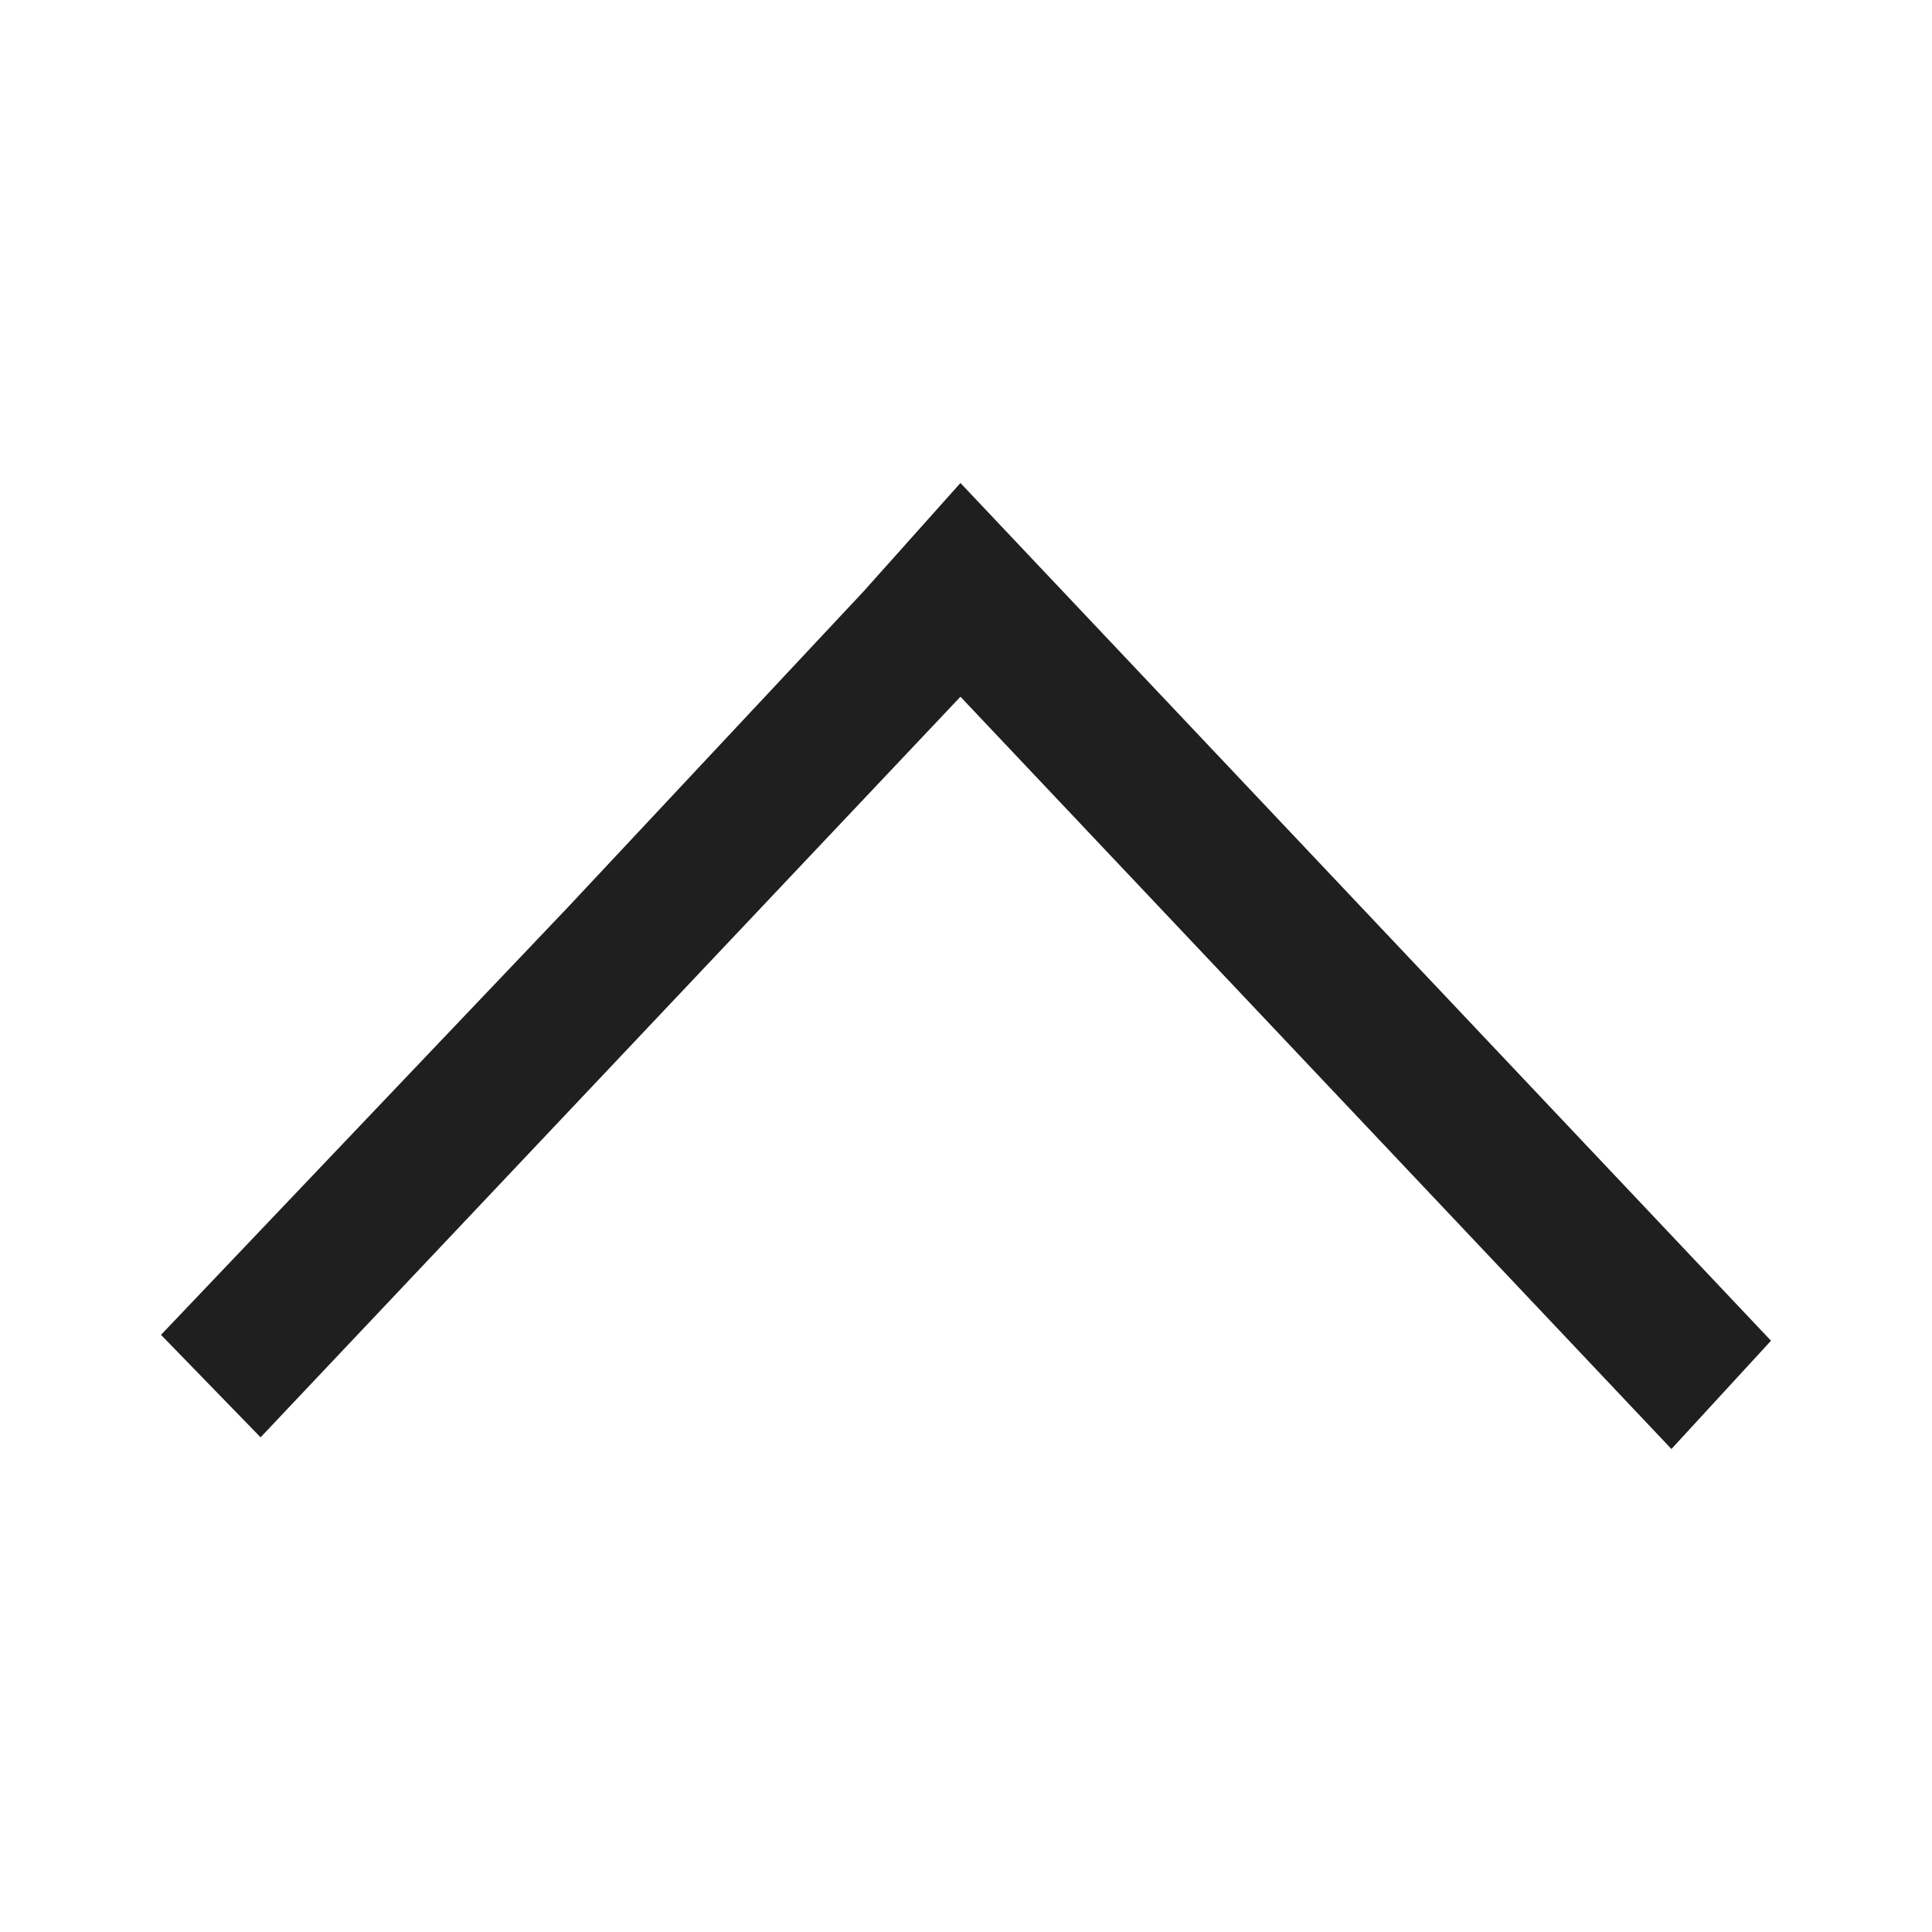
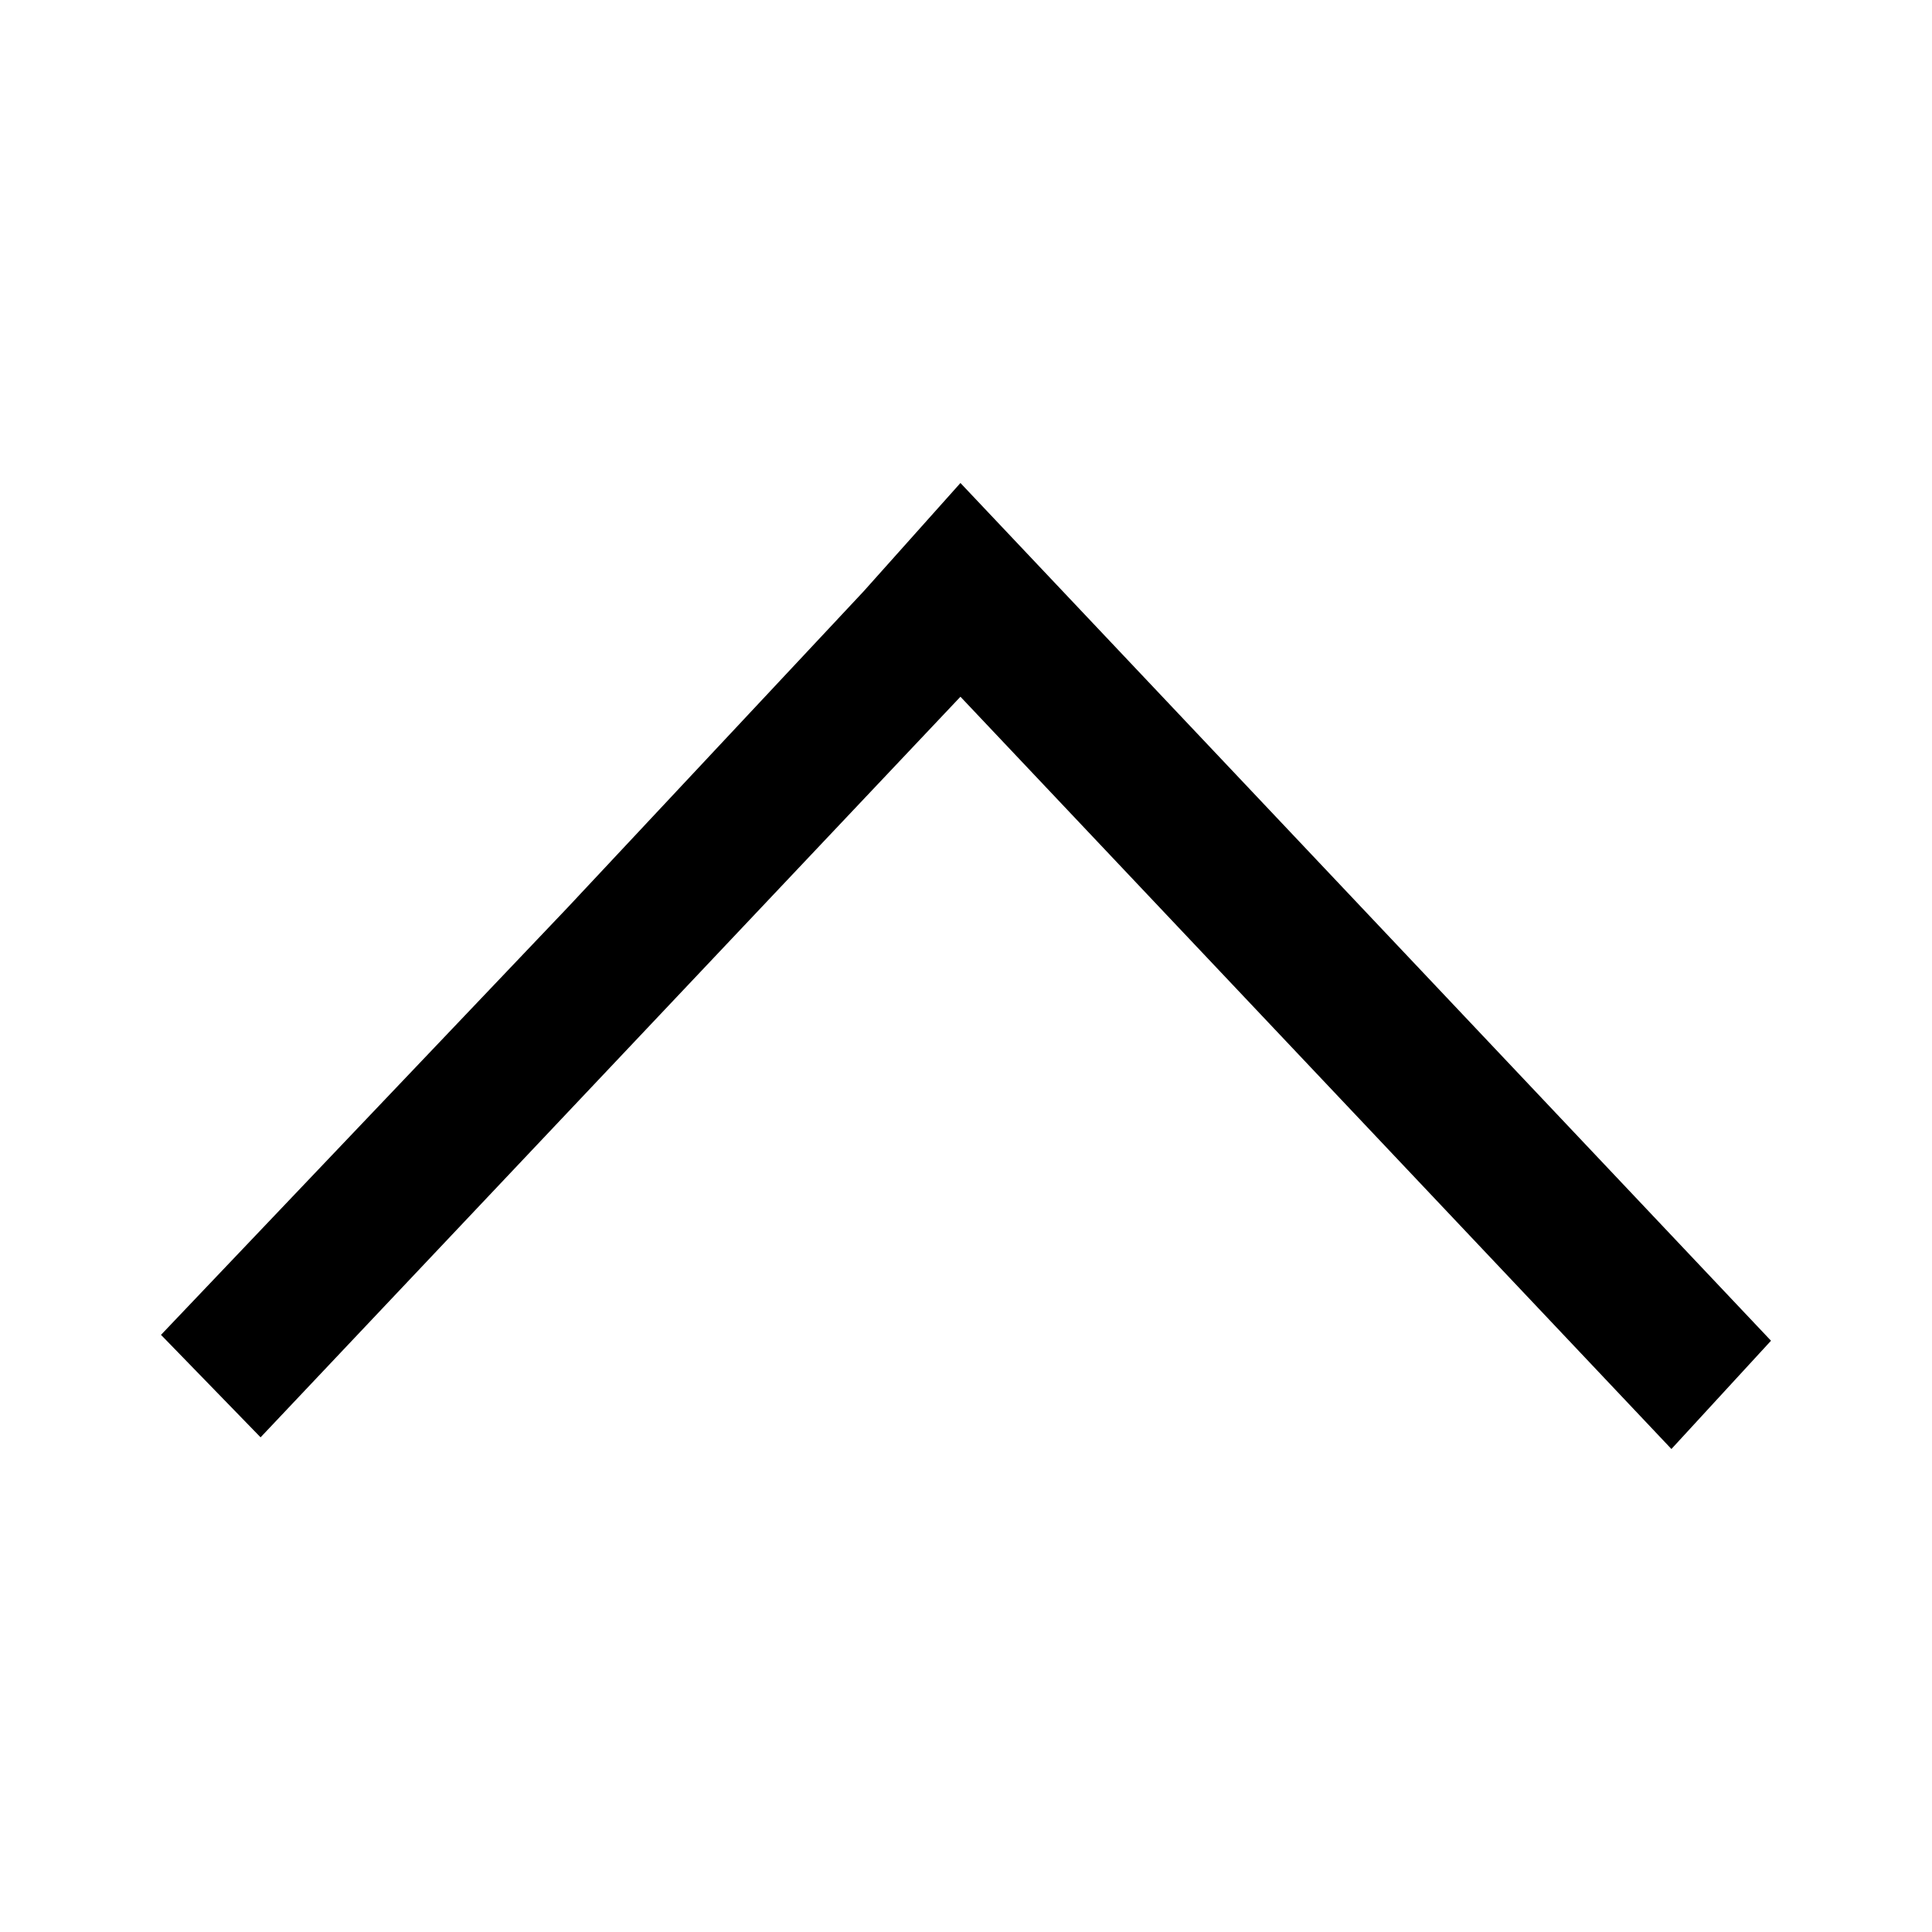
<svg xmlns="http://www.w3.org/2000/svg" width="24" height="24" viewBox="0 0 24 24" fill="none">
-   <g id="icon-chevron-up">
-     <path id="Vector" d="M10.729 7.345L11.931 6L22 16.655L20.763 18L11.931 8.655L3.237 17.855L2 16.582L7.052 11.273L10.729 7.345Z" fill="#1F1F1F" />
-   </g>
+   <path id="Vector" d="M10.729 7.345L11.931 6L22 16.655L20.763 18L11.931 8.655L3.237 17.855L2 16.582L7.052 11.273L10.729 7.345Z" fill="currentcolor" />
</svg>
